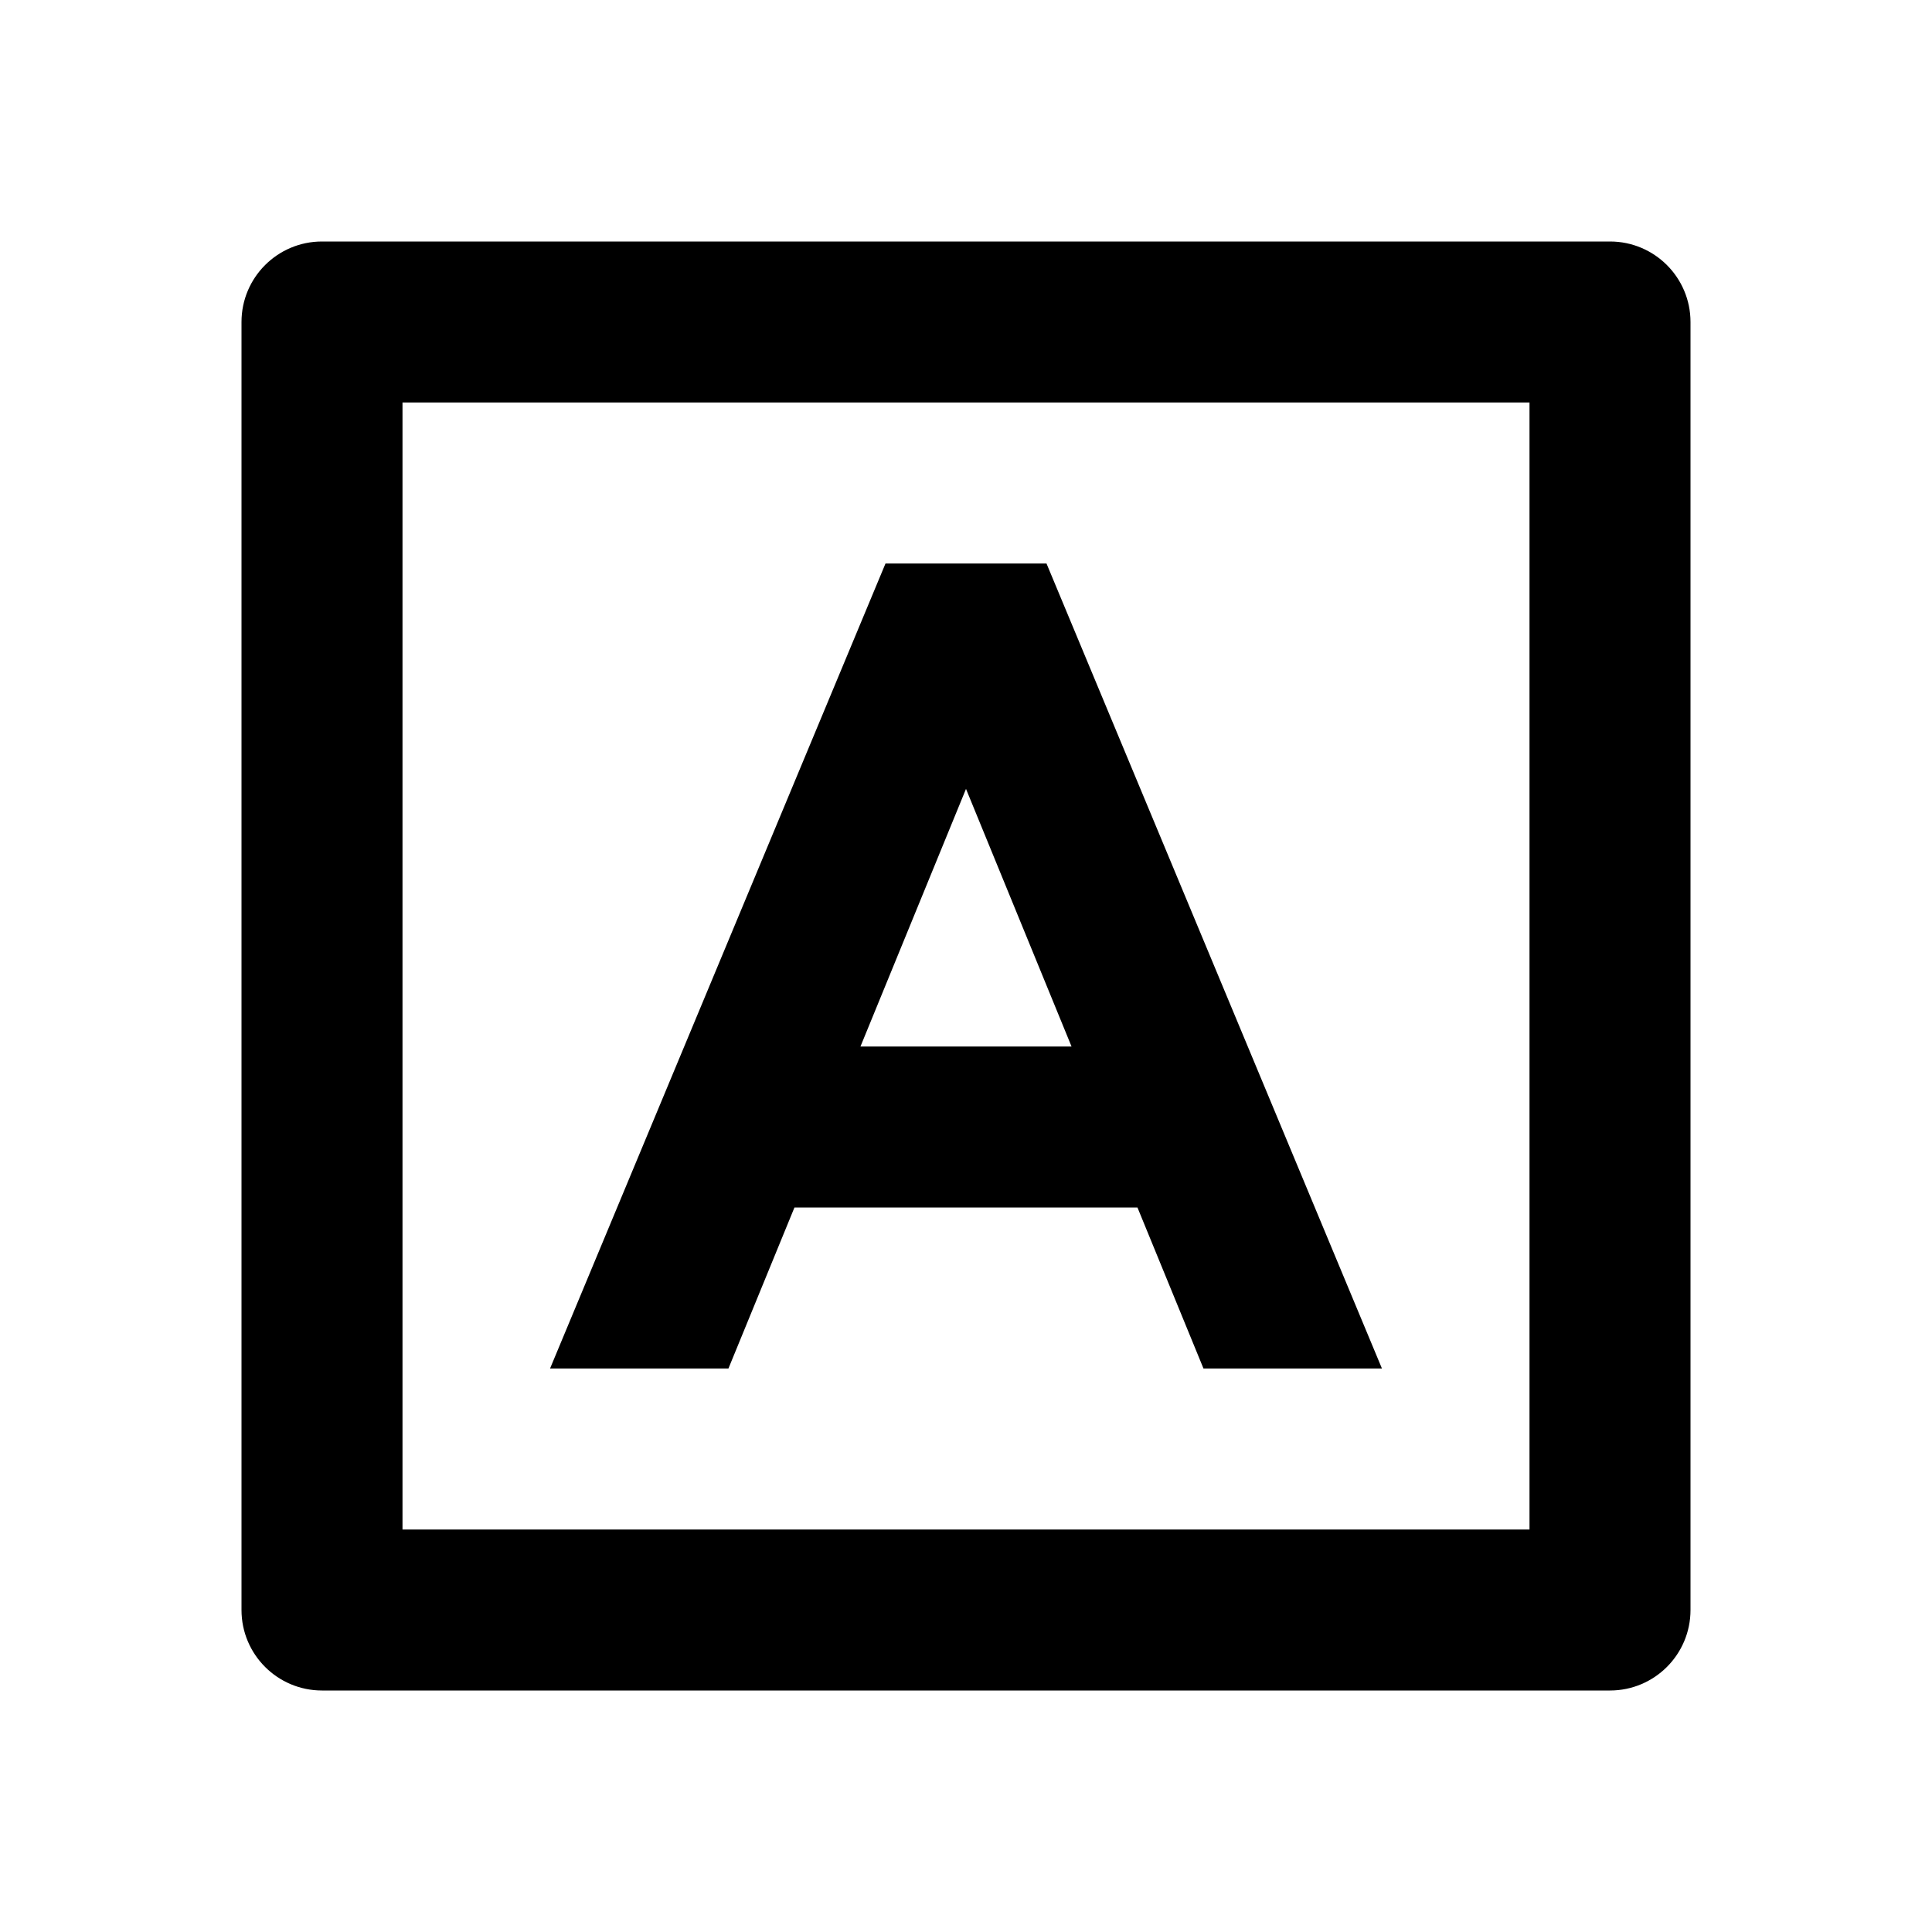
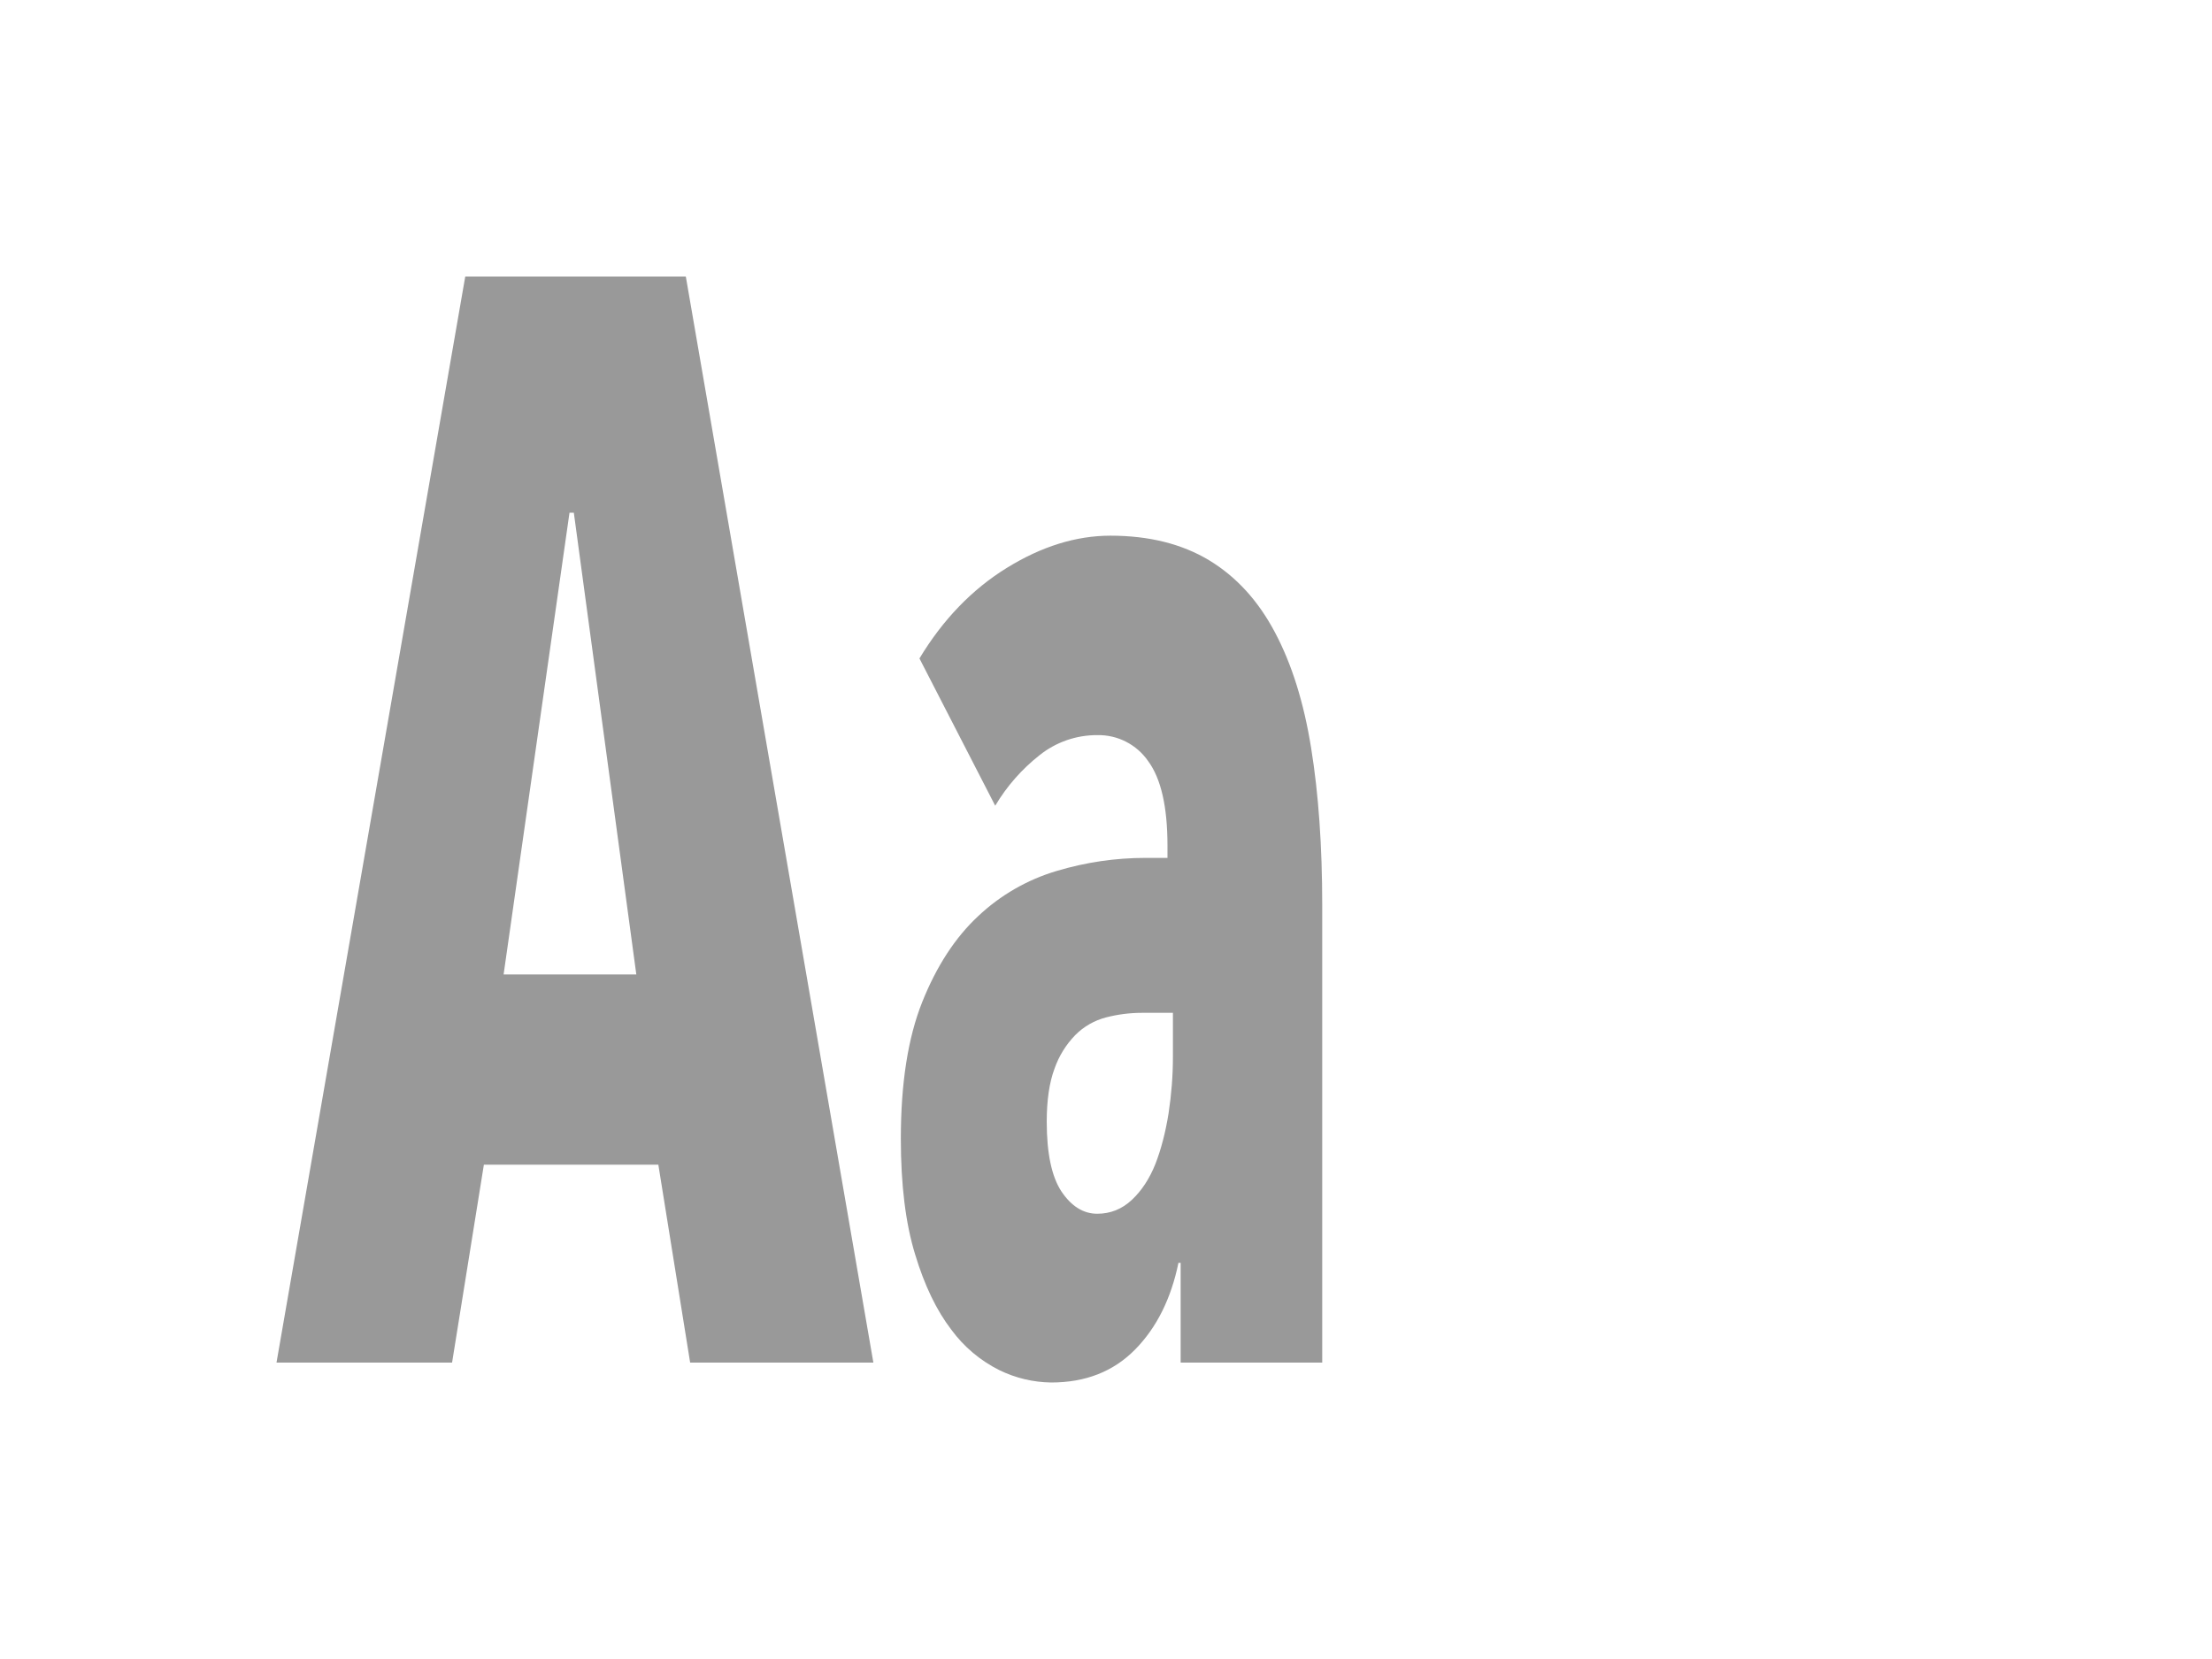
- <svg xmlns="http://www.w3.org/2000/svg" viewBox="0 0 24 24" width="24" height="24">
-   <path fill="none" d="M0 0h24v24H0z" />
-   <path d="M5 5v14h14V5H5zM4 3h16a1 1 0 0 1 1 1v16a1 1 0 0 1-1 1H4a1 1 0 0 1-1-1V4a1 1 0 0 1 1-1zm5.869 12l-.82 2H6.833L11 7h2l4.167 10H14.95l-.82-2H9.87zm.82-2h2.622L12 9.8 10.689 13z" fill="#000" />
+ <svg xmlns="http://www.w3.org/2000/svg" width="24" height="18" viewBox="-521 -3179 24 18">
+   <g fill="none">
+     <path fill="#999" d="m-513.512-3164.216-.345-2.147h-1.893l-.345 2.147H-518l2.048-11.784h2.393l2.035 11.784Zm-1.262-9.221h-.047l-.715 5.01h1.44ZM-508.274-3168.011h-.333c-.135 0-.266.017-.393.05a.727.727 0 0 0-.333.191.99.99 0 0 0-.226.366c-.056.15-.084.342-.084.575 0 .344.054.596.16.757.108.16.237.241.388.241.143 0 .268-.05.375-.15.107-.1.192-.23.256-.39.063-.162.11-.345.143-.55.031-.205.047-.408.047-.607Zm.06 2.713c-.08.388-.236.702-.47.94-.235.239-.538.358-.911.358a1.32 1.32 0 0 1-.56-.133 1.447 1.447 0 0 1-.524-.441c-.158-.206-.29-.477-.392-.816-.104-.338-.155-.757-.155-1.256 0-.6.077-1.093.232-1.482.155-.388.357-.699.607-.932a2.12 2.12 0 0 1 .851-.49c.318-.095.64-.142.965-.142h.238v-.133c0-.422-.07-.727-.209-.916a.654.654 0 0 0-.553-.283.996.996 0 0 0-.625.217 1.992 1.992 0 0 0-.482.549l-.822-1.598c.254-.421.57-.749.947-.982.377-.233.752-.35 1.125-.35.42 0 .777.09 1.071.267.294.178.532.438.714.782.183.344.314.763.393 1.257.08.494.12 1.062.12 1.706v4.96h-1.536v-1.082Z" />
+   </g>
</svg>
